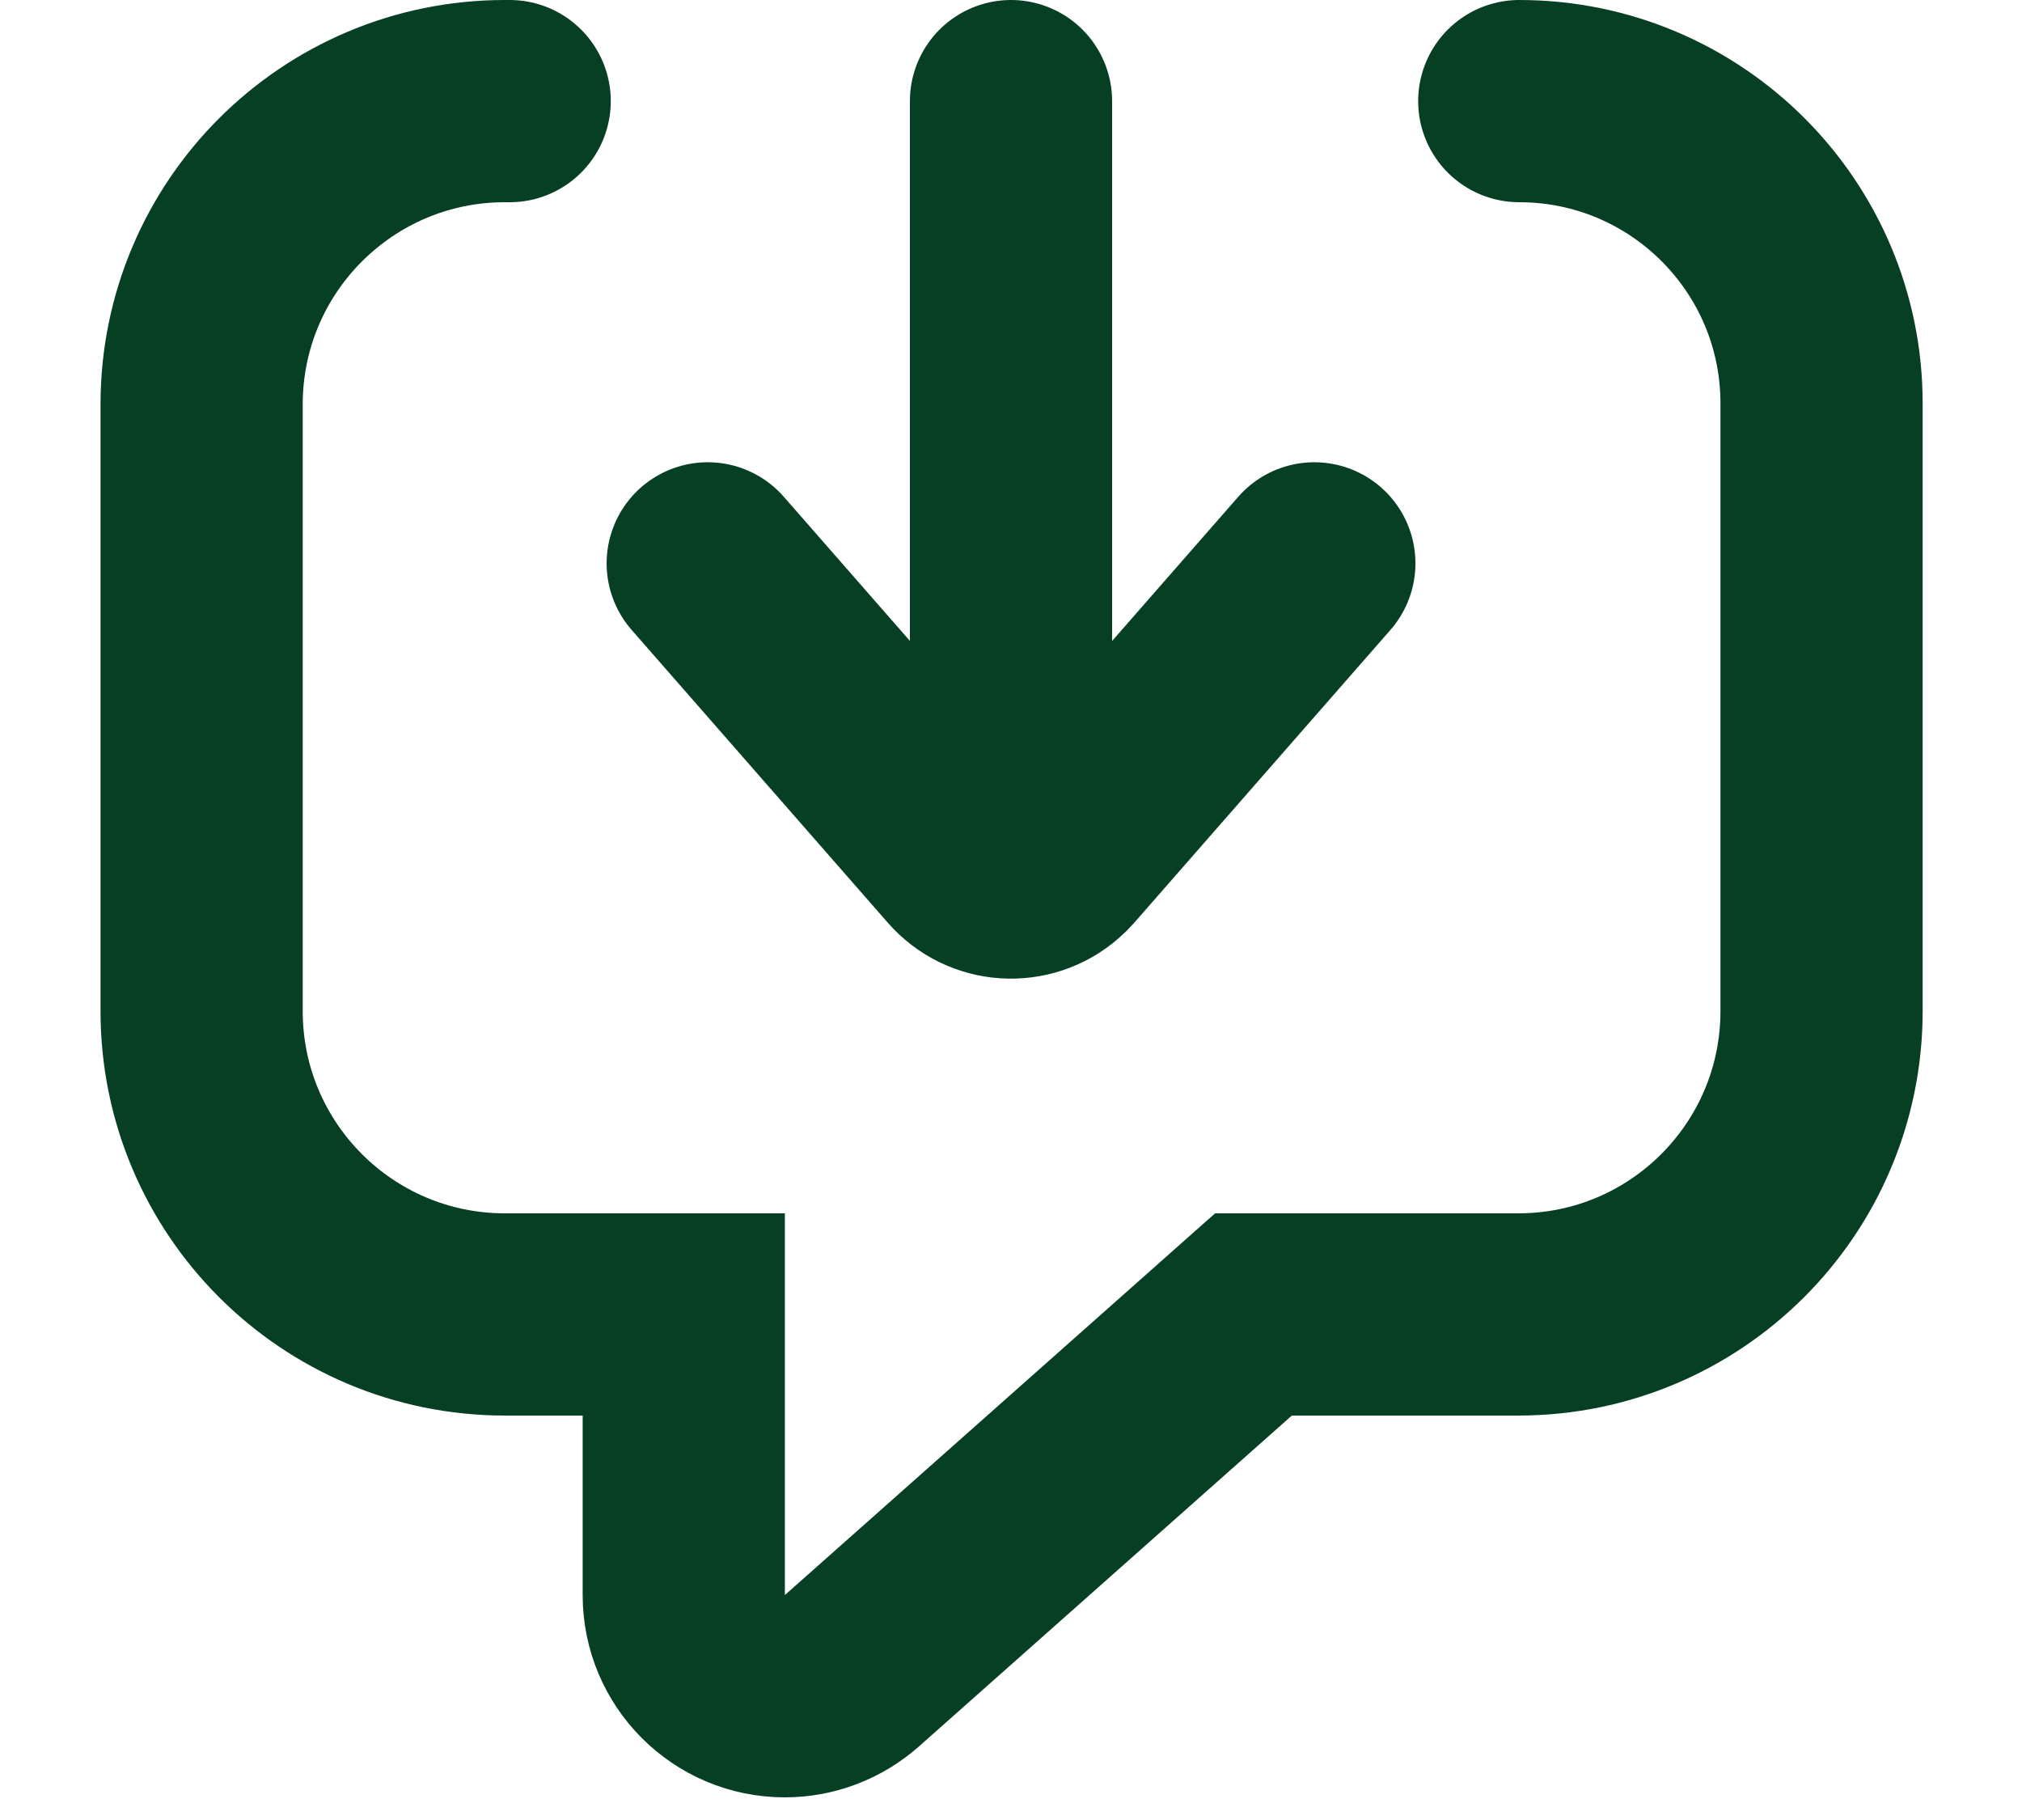
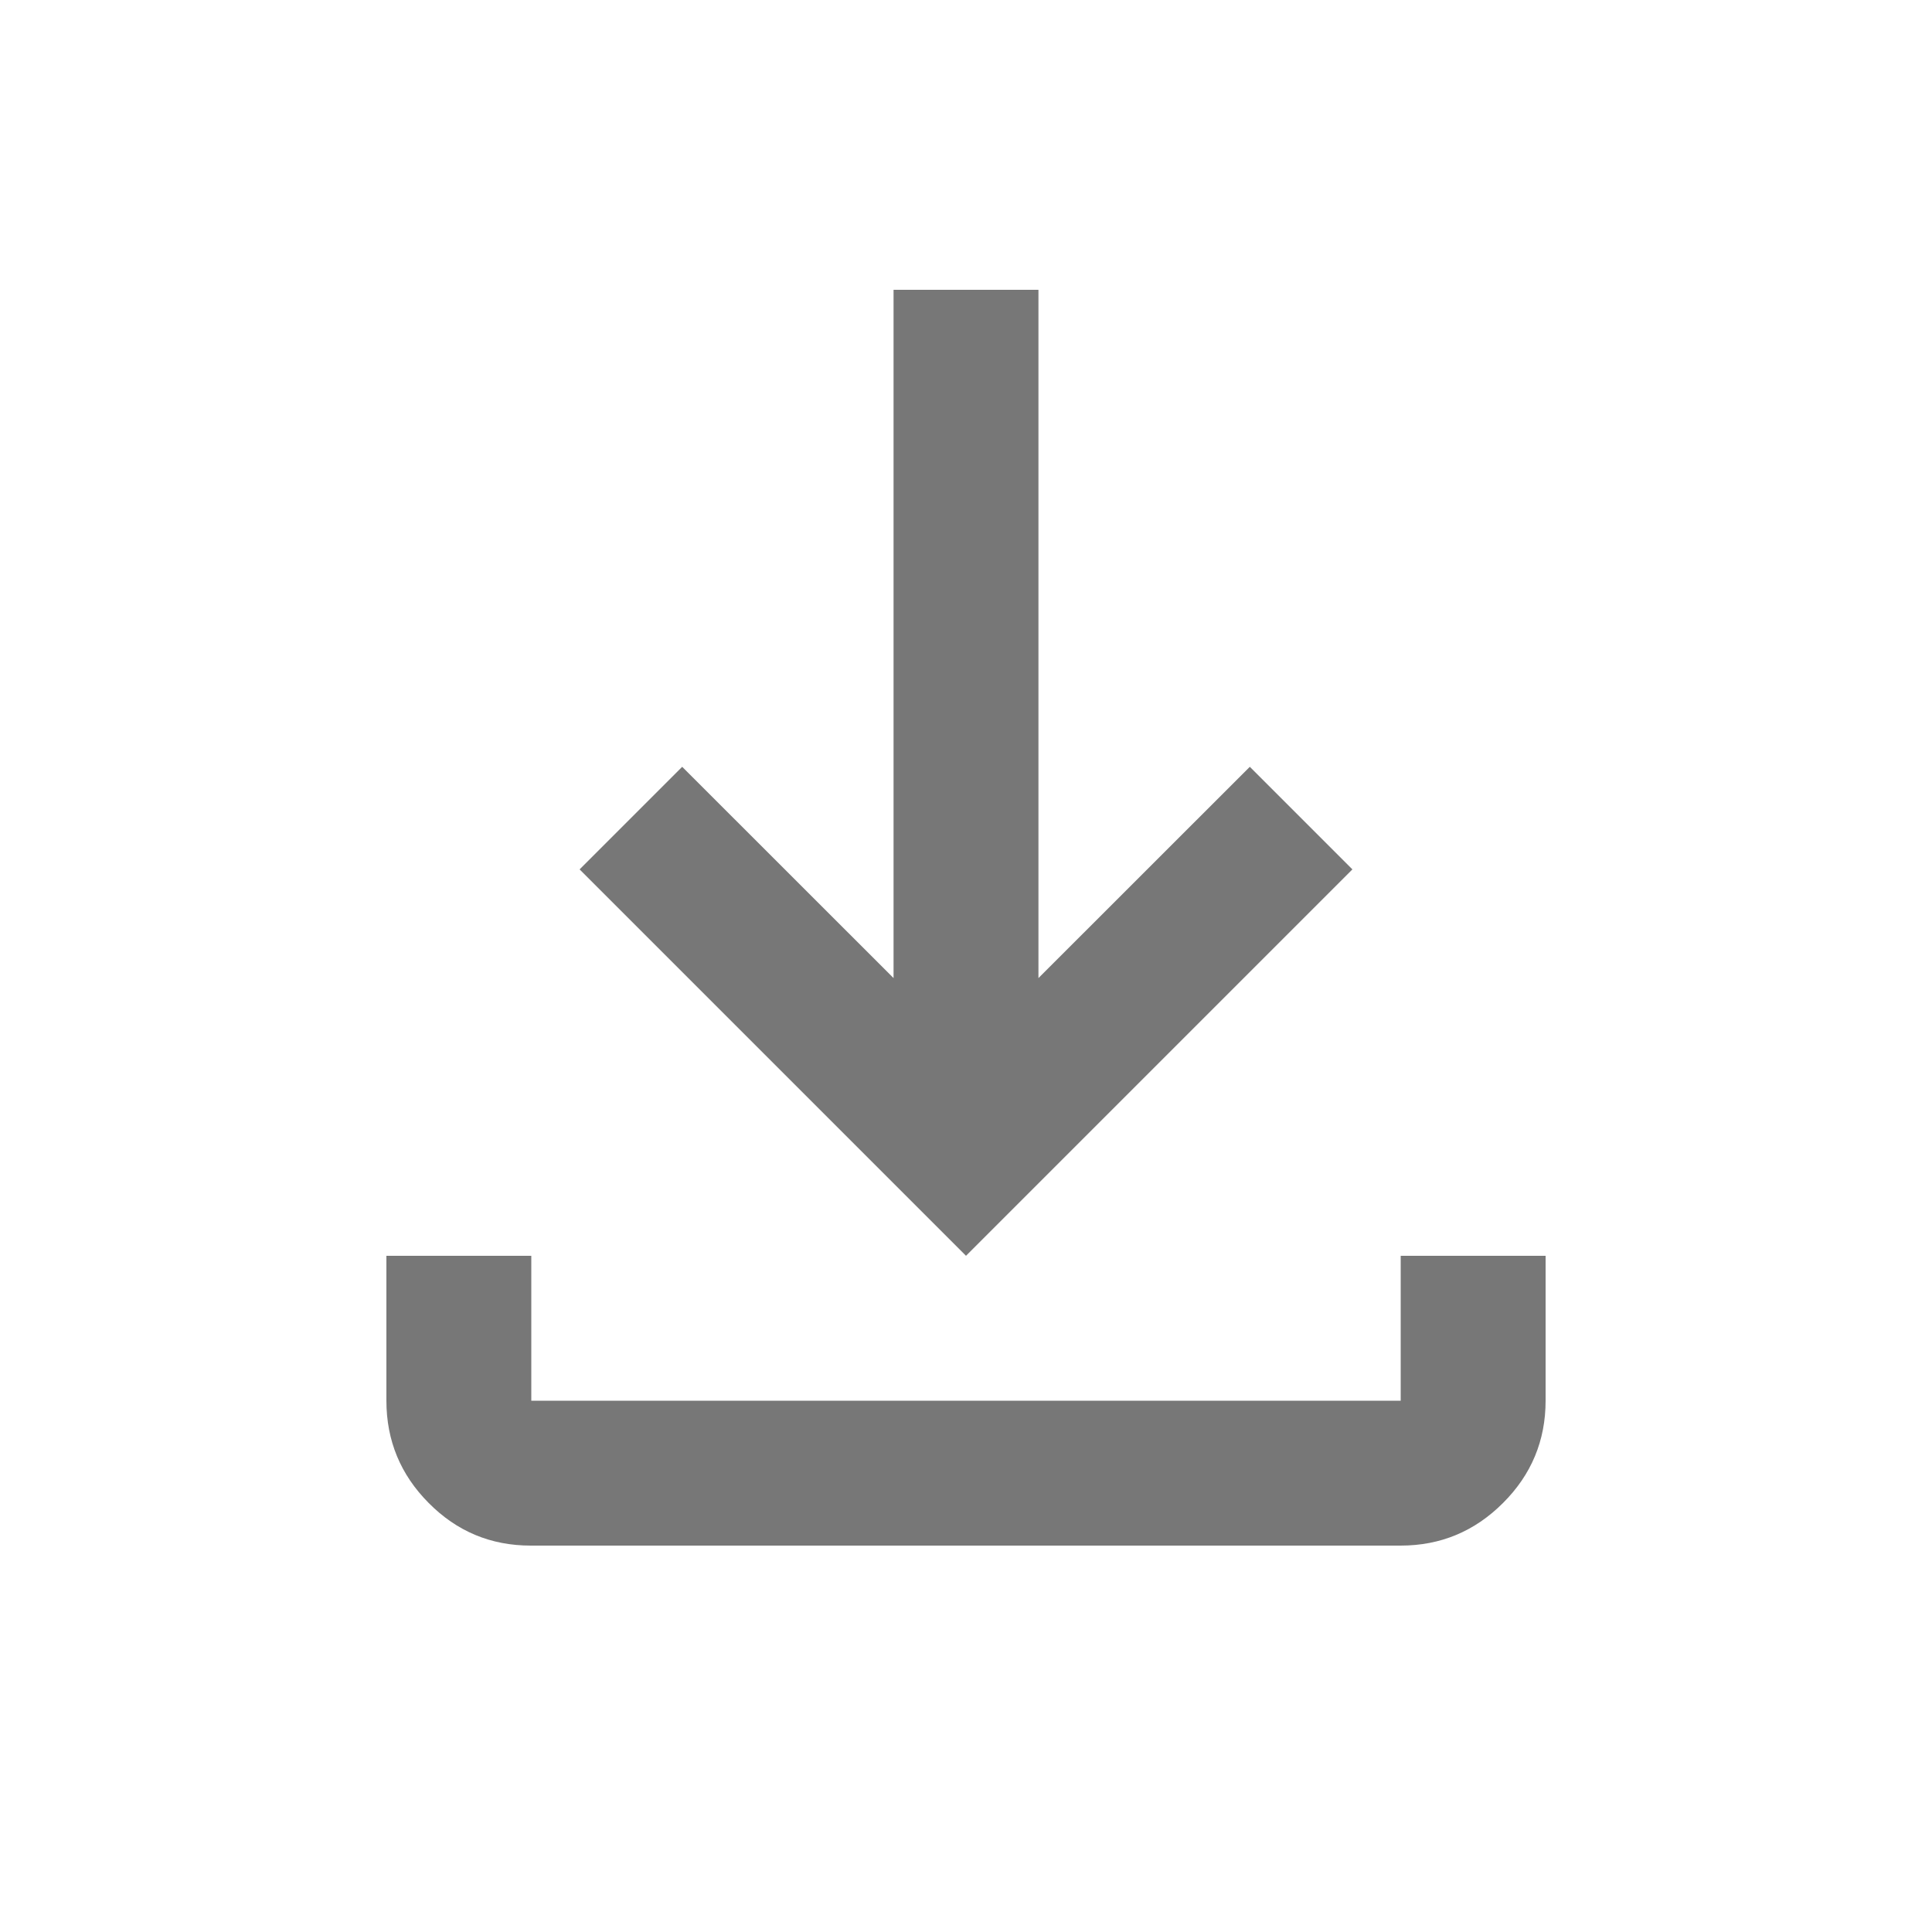
- <svg xmlns="http://www.w3.org/2000/svg" width="20px" height="18px" viewBox="0 0 20 18" version="1.1">
-   <g id="Flows" stroke="none" stroke-width="1" fill="none" fill-rule="evenodd" stroke-linecap="round">
-     <g id="Desktop/Flows" transform="translate(-1179, -386)" stroke="#073F24" stroke-width="2">
-       <g id="Group" transform="translate(1180, 386)">
-         <path d="M13.97,1 L14.017,1 C15.674,1 17.017,2.343 17.017,4 L17.017,10 C17.017,11.657 15.674,13 14.017,13 L12.248,13 L12.248,13 L12.248,15.776 C12.248,16.328 11.801,16.776 11.248,16.776 C11.004,16.776 10.768,16.686 10.585,16.524 L6.613,13 L6.613,13 L3.994,13 C2.337,13 0.994,11.657 0.994,10 L0.994,10 L0.994,10 L0.994,3.989 C0.994,2.338 2.333,1 3.984,1 L3.984,1 L3.984,1" id="Chat/Icon" transform="translate(9.005648, 9.5) scale(-1, 1) translate(-9.005648, -9.5) " />
-         <g id="Icon/Forward" transform="translate(9, 5) scale(1, -1) rotate(-90) translate(-9, -5) translate(5, 2)">
-           <path d="M3.286,4.714 L5.82,1.818 C6.045,1.561 6.436,1.535 6.693,1.76 C6.714,1.778 6.733,1.797 6.752,1.818 L9.286,4.714 L9.286,4.714" id="Triangle" transform="translate(6.285714, 3) scale(-1, -1) rotate(-90) translate(-6.285714, -3) " />
-           <line x1="1.58603289e-15" y1="3" x2="7.143" y2="3" id="Path-20" />
-         </g>
-       </g>
-     </g>
+ <svg xmlns="http://www.w3.org/2000/svg" width="20" height="20" viewBox="0 0 20 20" fill="none">
+   <mask id="mask0_1298_3783" style="mask-type:alpha" maskUnits="userSpaceOnUse" x="0" y="0" width="20" height="20">
+     <rect width="20" height="20" fill="#D9D9D9" />
+   </mask>
+   <g mask="url(#mask0_1298_3783)">
+     <path d="M10 13L6 9L7.062 7.938L9.25 10.125V3H10.75V10.125L12.938 7.938L14 9L10 13ZM5.494 16C5.081 16 4.729 15.853 4.438 15.559C4.146 15.266 4 14.912 4 14.5V13H5.5V14.5H14.5V13H16V14.5C16 14.912 15.853 15.266 15.559 15.559C15.265 15.853 14.912 16 14.499 16H5.494Z" fill="#777777" />
  </g>
</svg>
